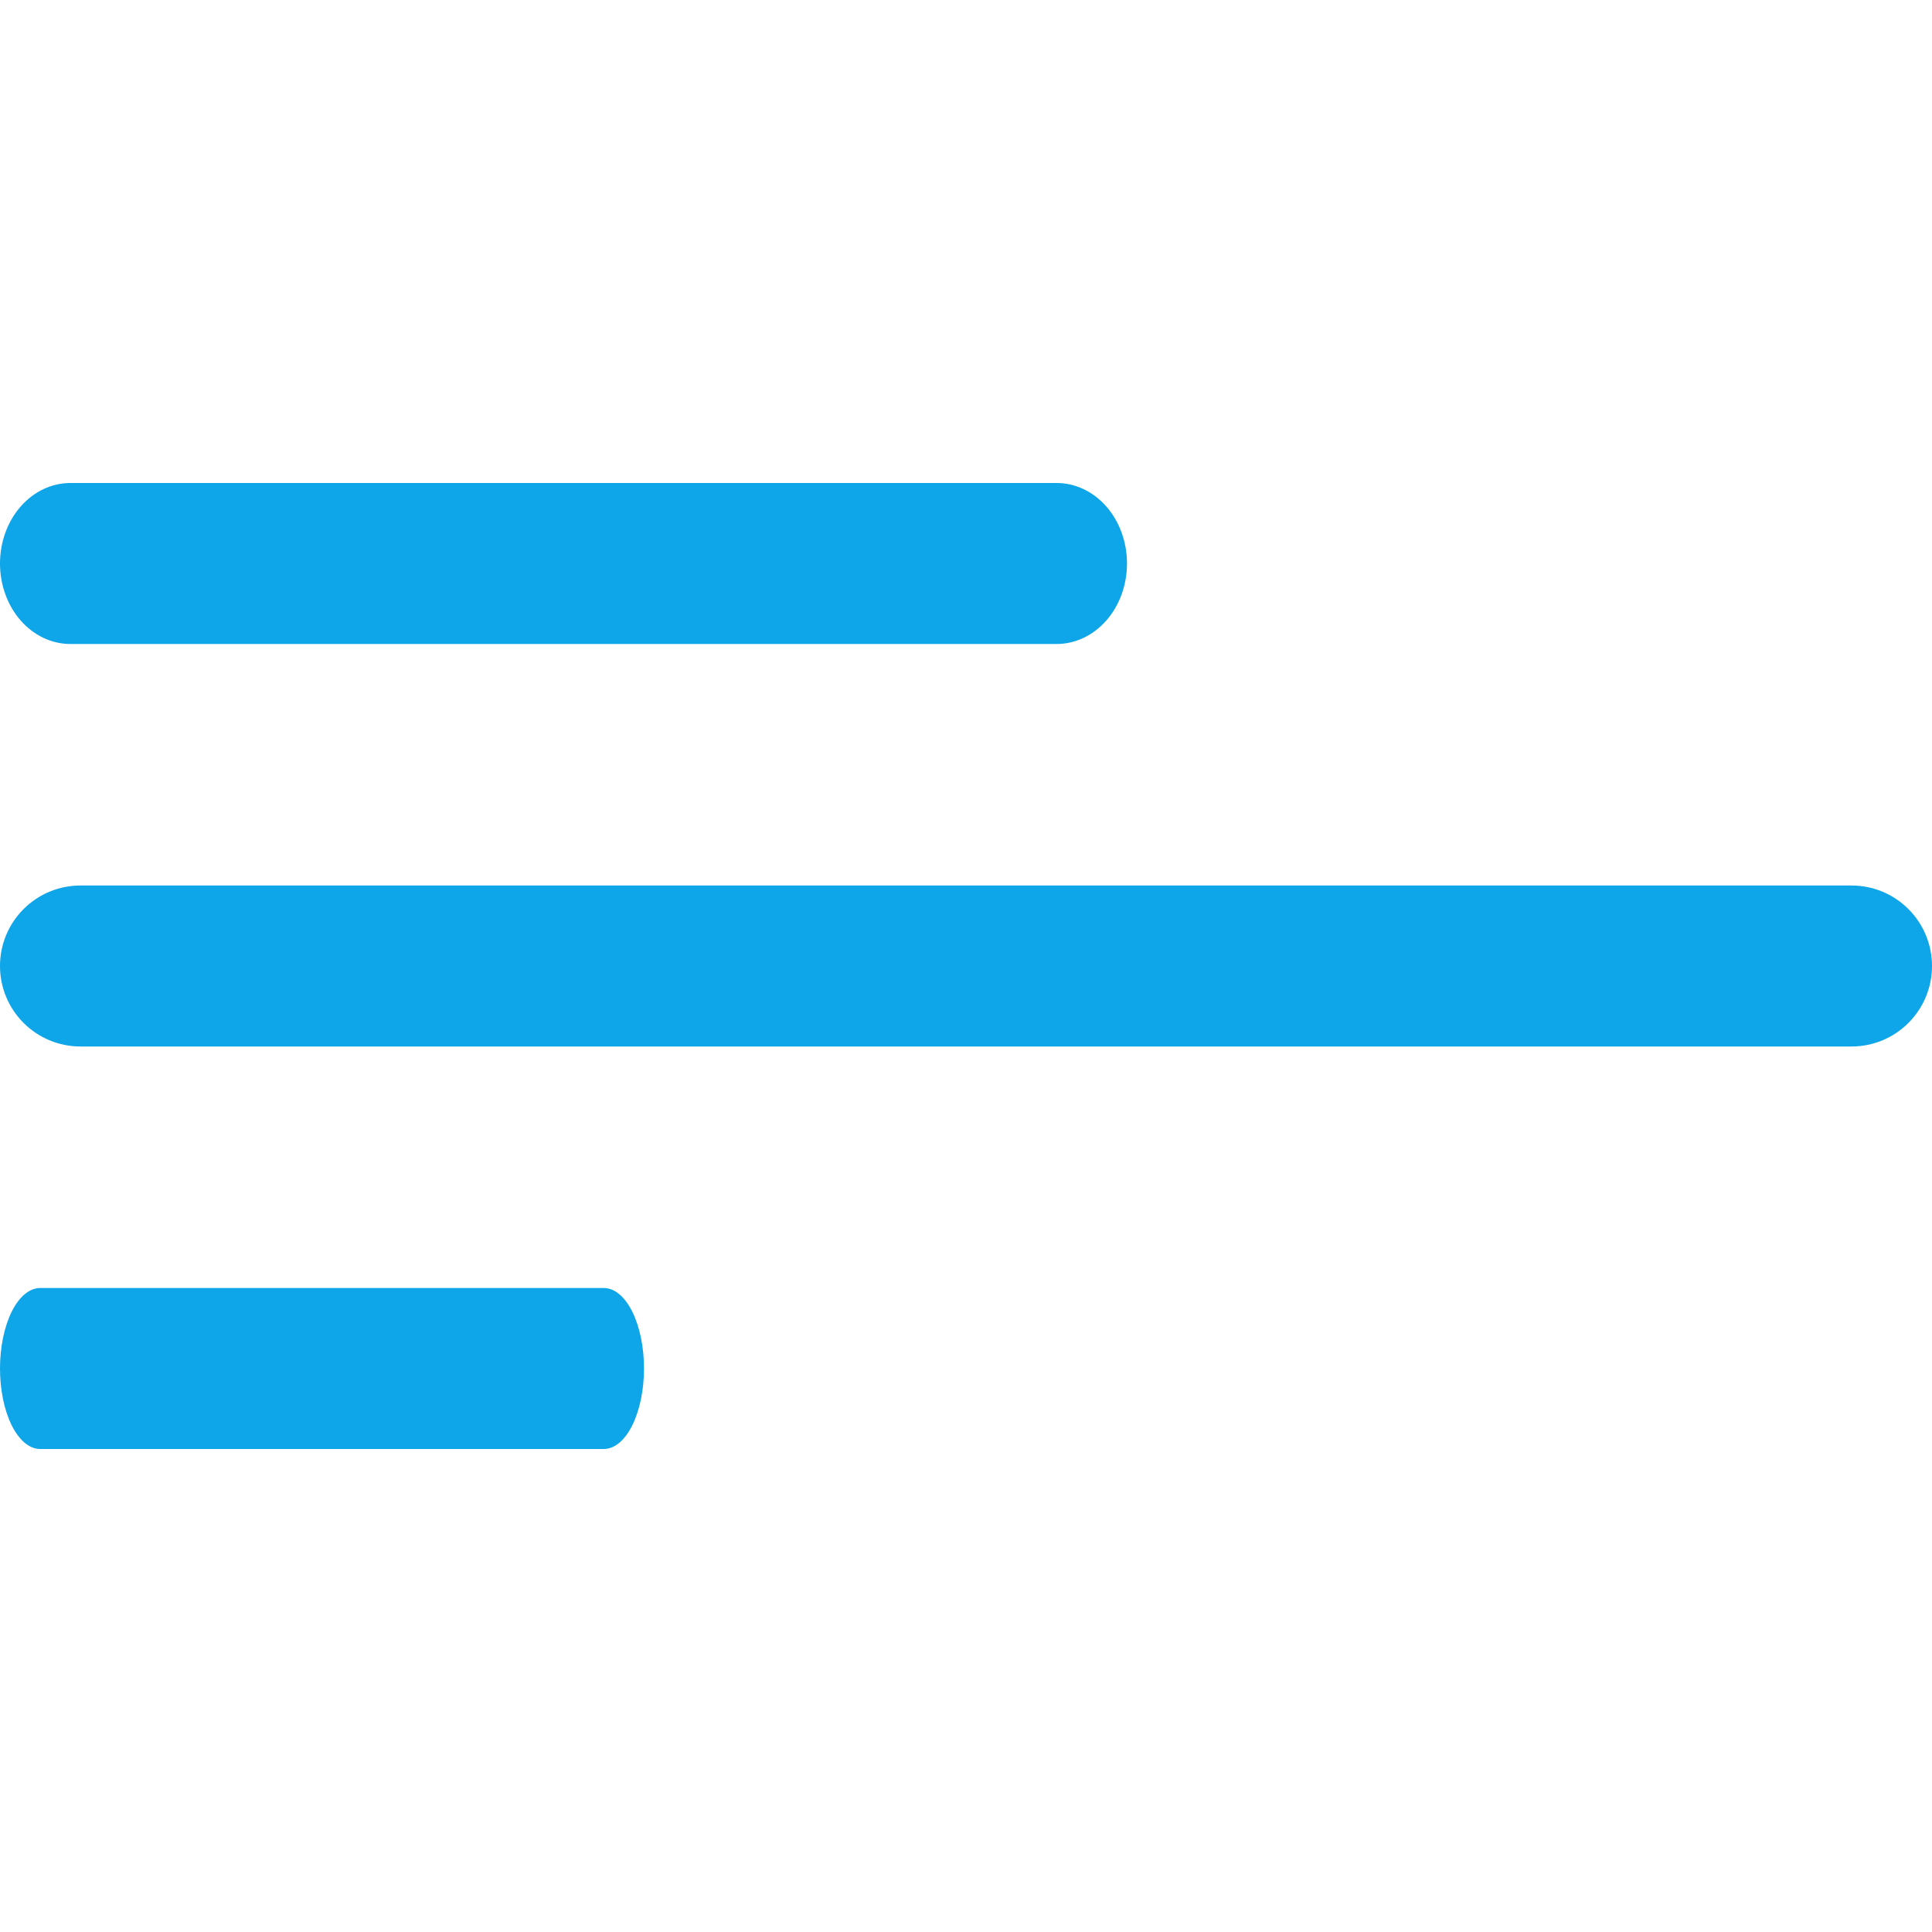
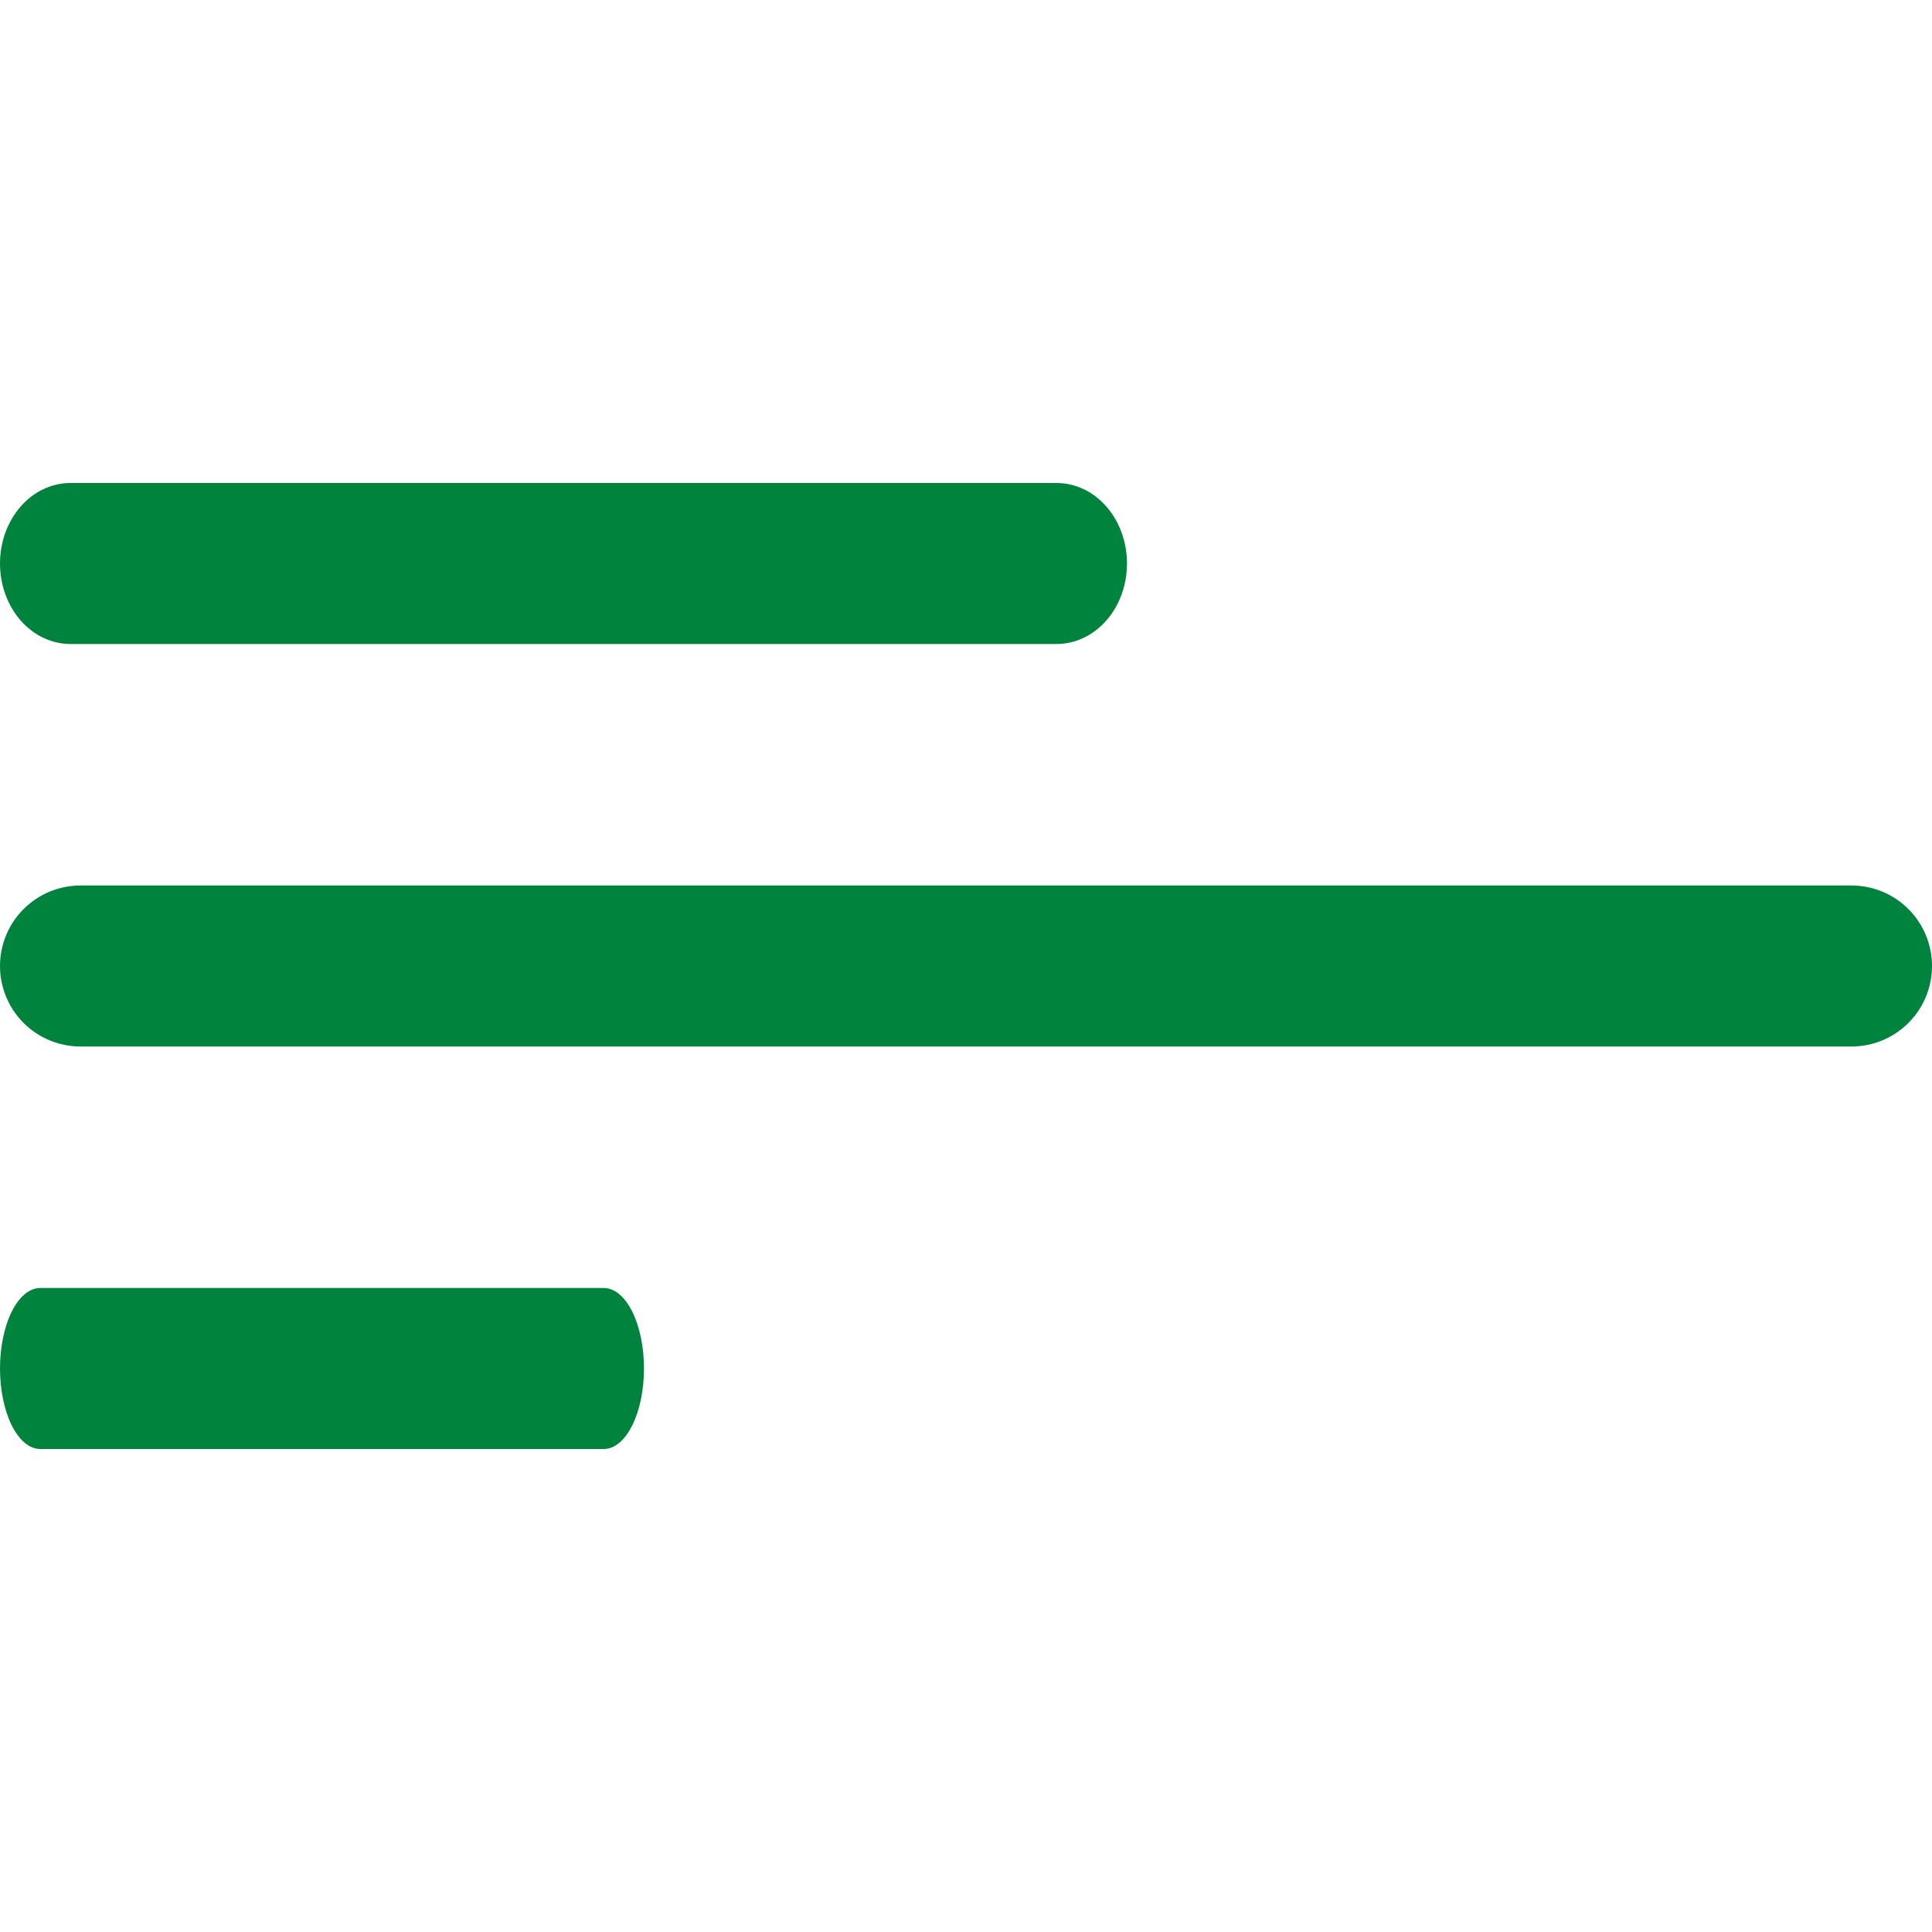
<svg xmlns="http://www.w3.org/2000/svg" width="24" height="24" viewBox="0 0 24 24" fill="none">
-   <path d="M13.125 6H0.875C0.643 6 0.42 6.105 0.256 6.293C0.092 6.48 0 6.735 0 7C0 7.265 0.092 7.52 0.256 7.707C0.42 7.895 0.643 8 0.875 8H13.125C13.357 8 13.58 7.895 13.744 7.707C13.908 7.52 14 7.265 14 7C14 6.735 13.908 6.48 13.744 6.293C13.58 6.105 13.357 6 13.125 6Z" fill="#0EA5E9" />
-   <path d="M7.5 16H0.5C0.367 16 0.24 16.105 0.146 16.293C0.053 16.48 0 16.735 0 17C0 17.265 0.053 17.52 0.146 17.707C0.24 17.895 0.367 18 0.5 18H7.5C7.633 18 7.76 17.895 7.854 17.707C7.947 17.52 8 17.265 8 17C8 16.735 7.947 16.48 7.854 16.293C7.76 16.105 7.633 16 7.5 16Z" fill="#0EA5E9" />
-   <path d="M23 11H1C0.735 11 0.48 11.105 0.293 11.293C0.105 11.48 0 11.735 0 12C0 12.265 0.105 12.52 0.293 12.707C0.48 12.895 0.735 13 1 13H23C23.265 13 23.52 12.895 23.707 12.707C23.895 12.52 24 12.265 24 12C24 11.735 23.895 11.48 23.707 11.293C23.52 11.105 23.265 11 23 11Z" fill="#0EA5E9" />
+   <path d="M13.125 6H0.875C0.643 6 0.42 6.105 0.256 6.293C0.092 6.48 0 6.735 0 7C0 7.265 0.092 7.52 0.256 7.707C0.42 7.895 0.643 8 0.875 8H13.125C13.357 8 13.58 7.895 13.744 7.707C13.908 7.52 14 7.265 14 7C14 6.735 13.908 6.48 13.744 6.293C13.58 6.105 13.357 6 13.125 6Z" fill="#00843D" />
+   <path d="M7.5 16H0.5C0.367 16 0.24 16.105 0.146 16.293C0.053 16.48 0 16.735 0 17C0 17.265 0.053 17.52 0.146 17.707C0.24 17.895 0.367 18 0.5 18H7.5C7.633 18 7.76 17.895 7.854 17.707C7.947 17.52 8 17.265 8 17C8 16.735 7.947 16.48 7.854 16.293C7.76 16.105 7.633 16 7.5 16Z" fill="#00843D" />
+   <path d="M23 11H1C0.735 11 0.48 11.105 0.293 11.293C0.105 11.48 0 11.735 0 12C0 12.265 0.105 12.52 0.293 12.707C0.48 12.895 0.735 13 1 13H23C23.265 13 23.52 12.895 23.707 12.707C23.895 12.52 24 12.265 24 12C24 11.735 23.895 11.48 23.707 11.293C23.52 11.105 23.265 11 23 11Z" fill="#00843D" />
</svg>
